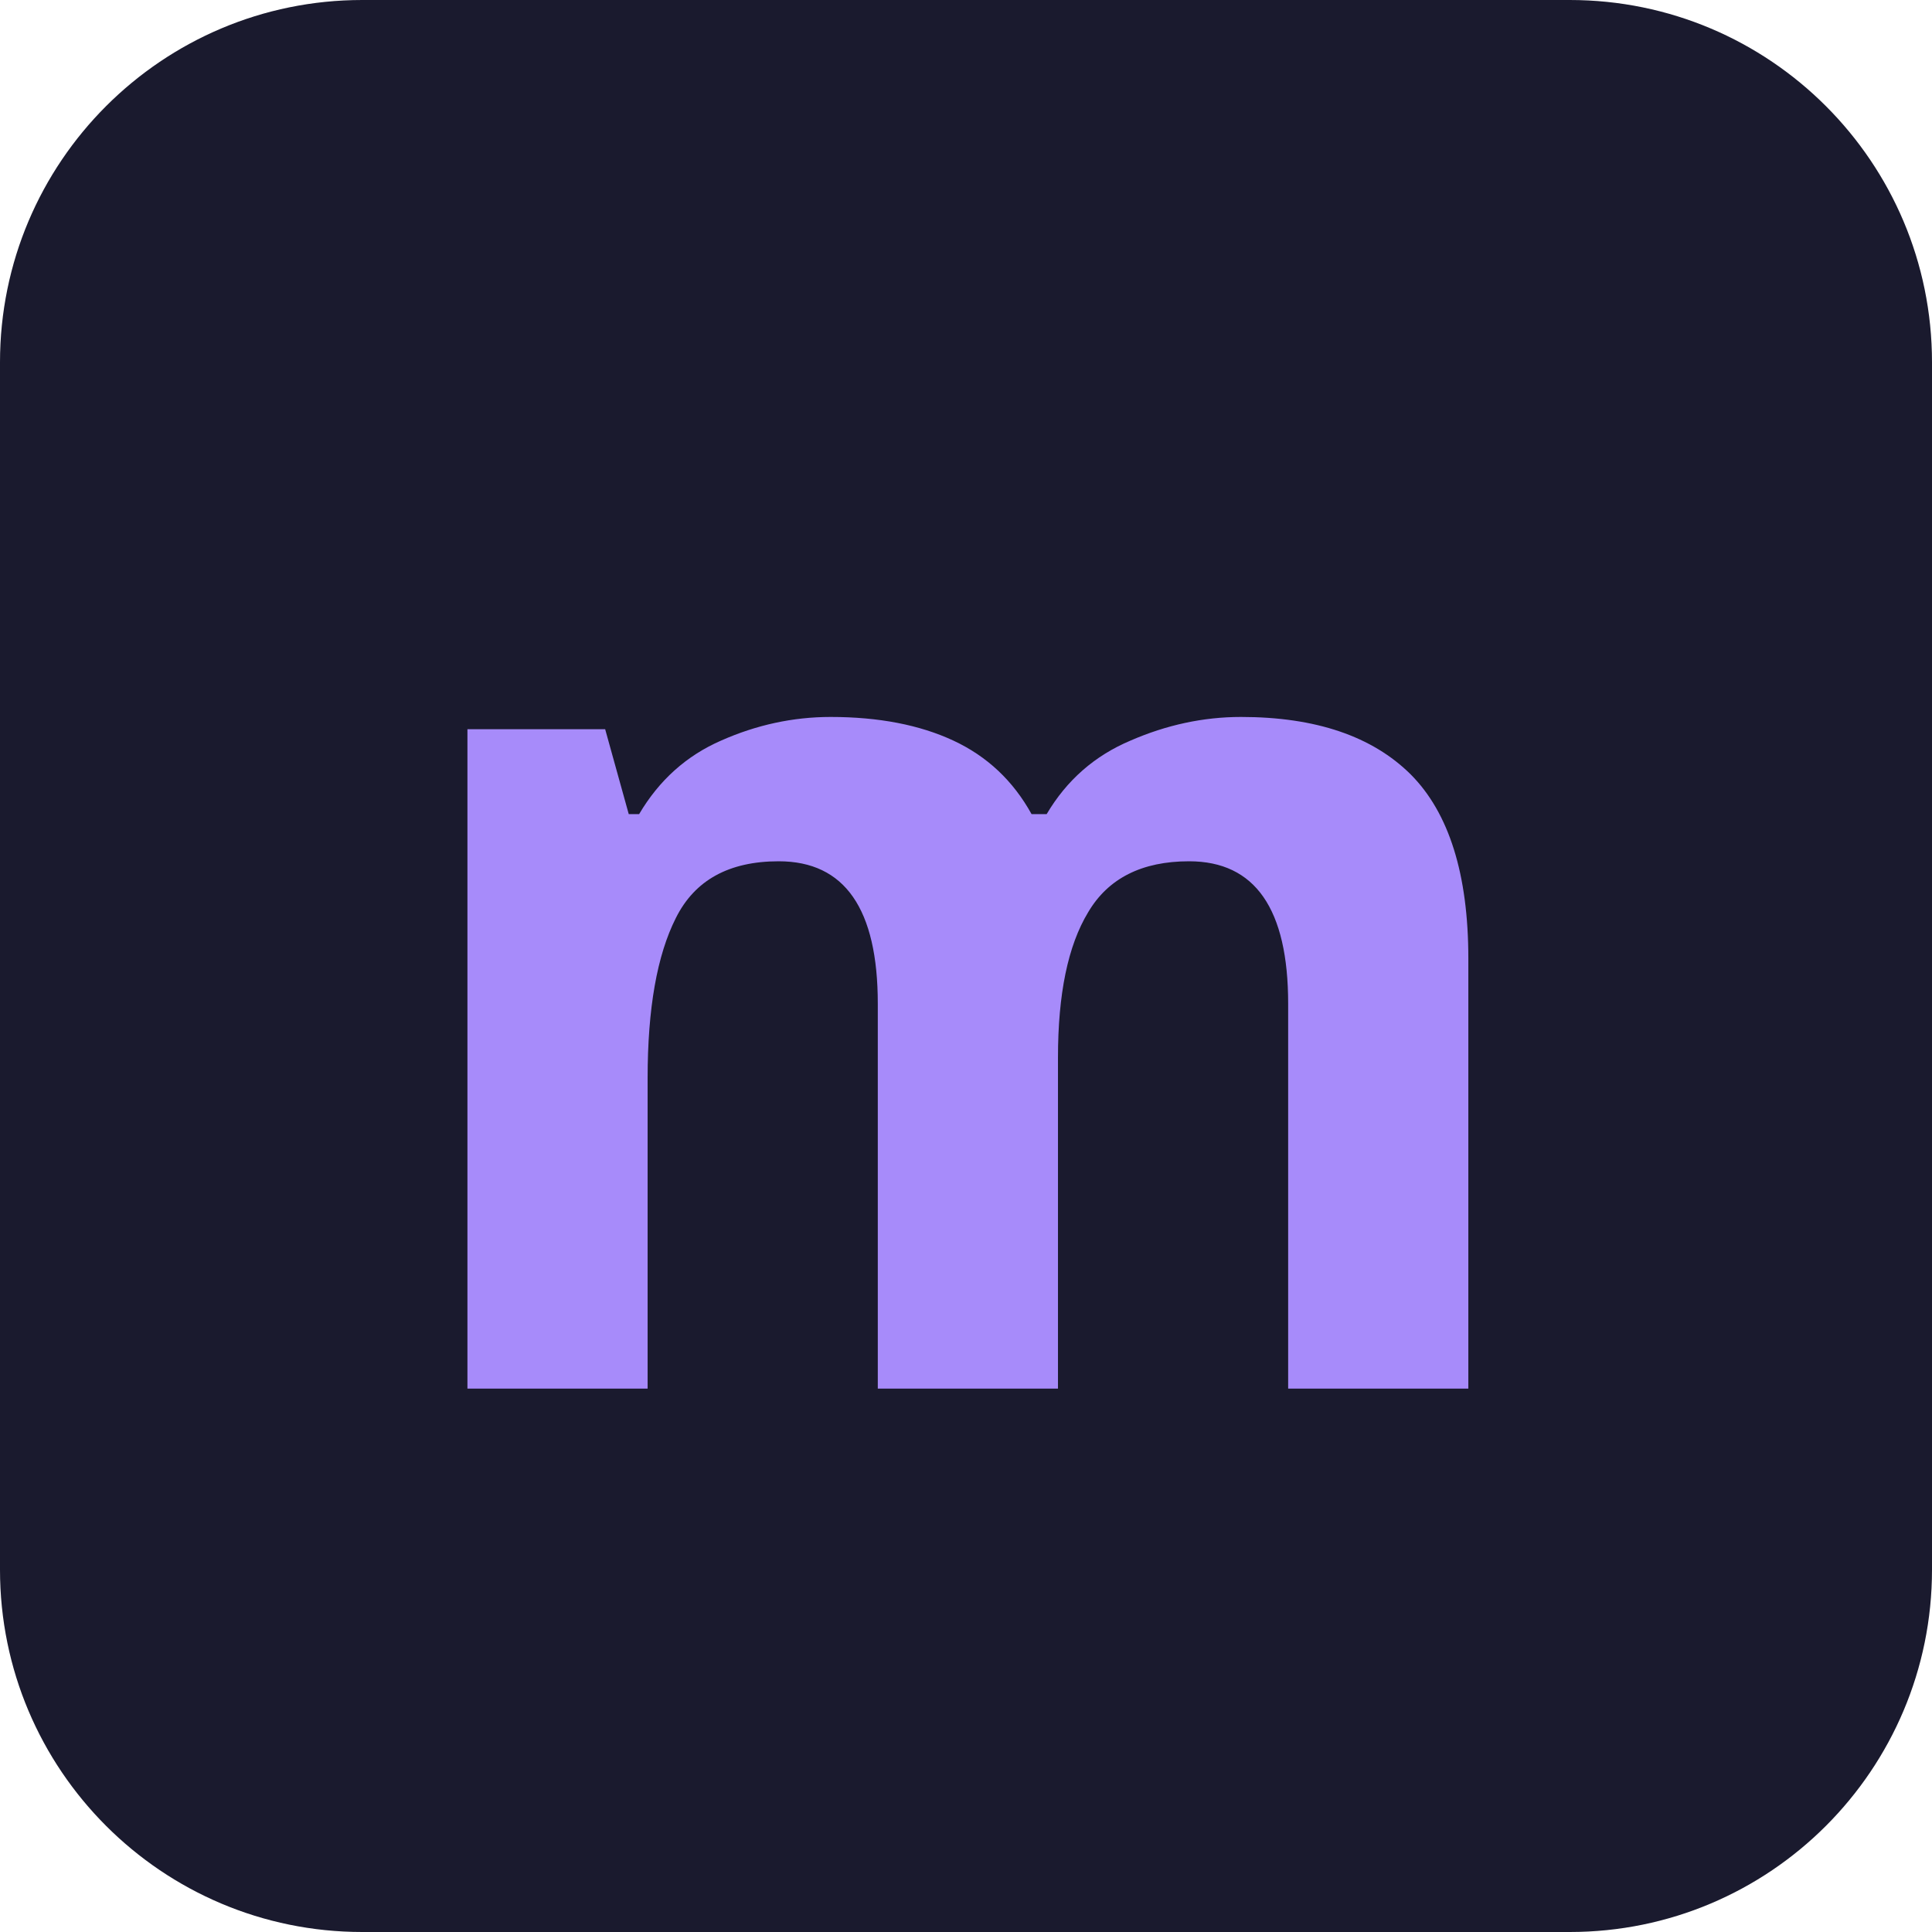
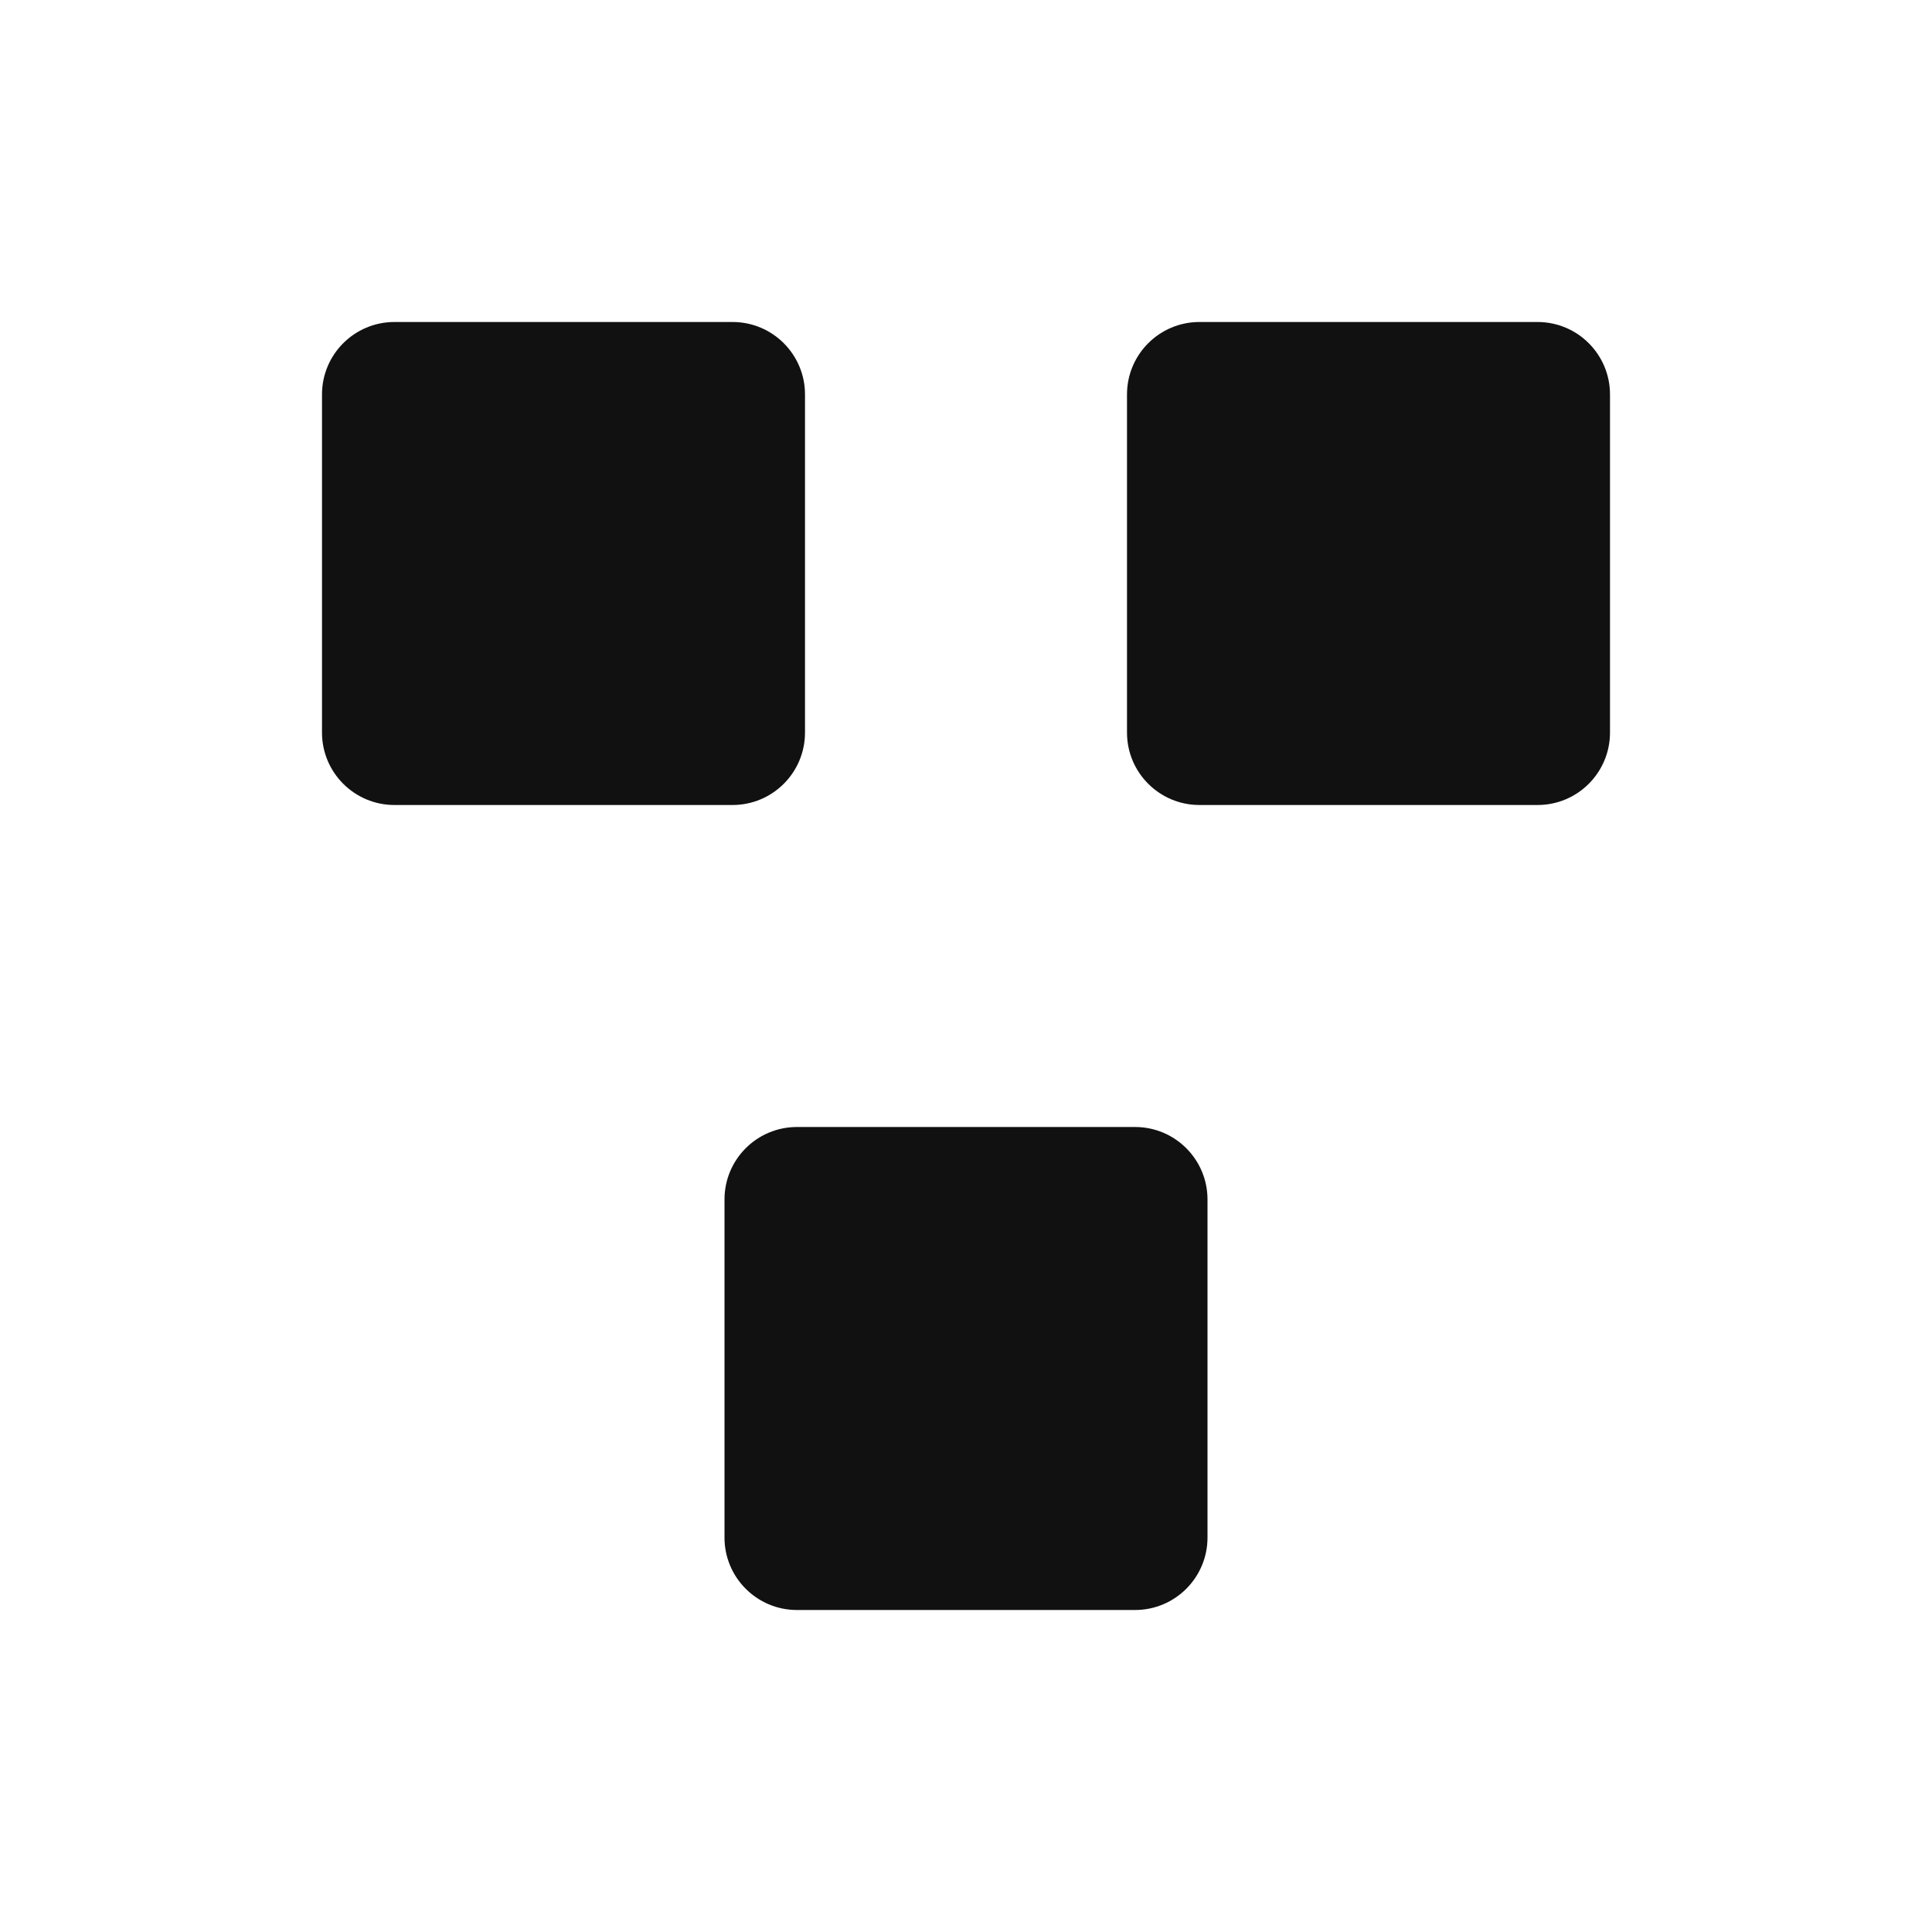
- <svg xmlns="http://www.w3.org/2000/svg" width="32" height="32" viewBox="0 0 32 32">
-   <rect width="32" height="32" rx="6" fill="#1a1a2e" />
-   <text x="16" y="23" text-anchor="middle" font-family="system-ui, sans-serif" font-weight="700" font-size="20" fill="#a78bfa">m</text>
+ <svg xmlns="http://www.w3.org/2000/svg" width="32" height="32" viewBox="0 0 24 24" fill="none">
+   <g fill="#111111">
+     <rect x="4" y="4" width="6" height="6" rx="0.9" />
+     <rect x="14" y="4" width="6" height="6" rx="0.9" />
+     <rect x="9" y="14" width="6" height="6" rx="0.9" />
+   </g>
</svg>
